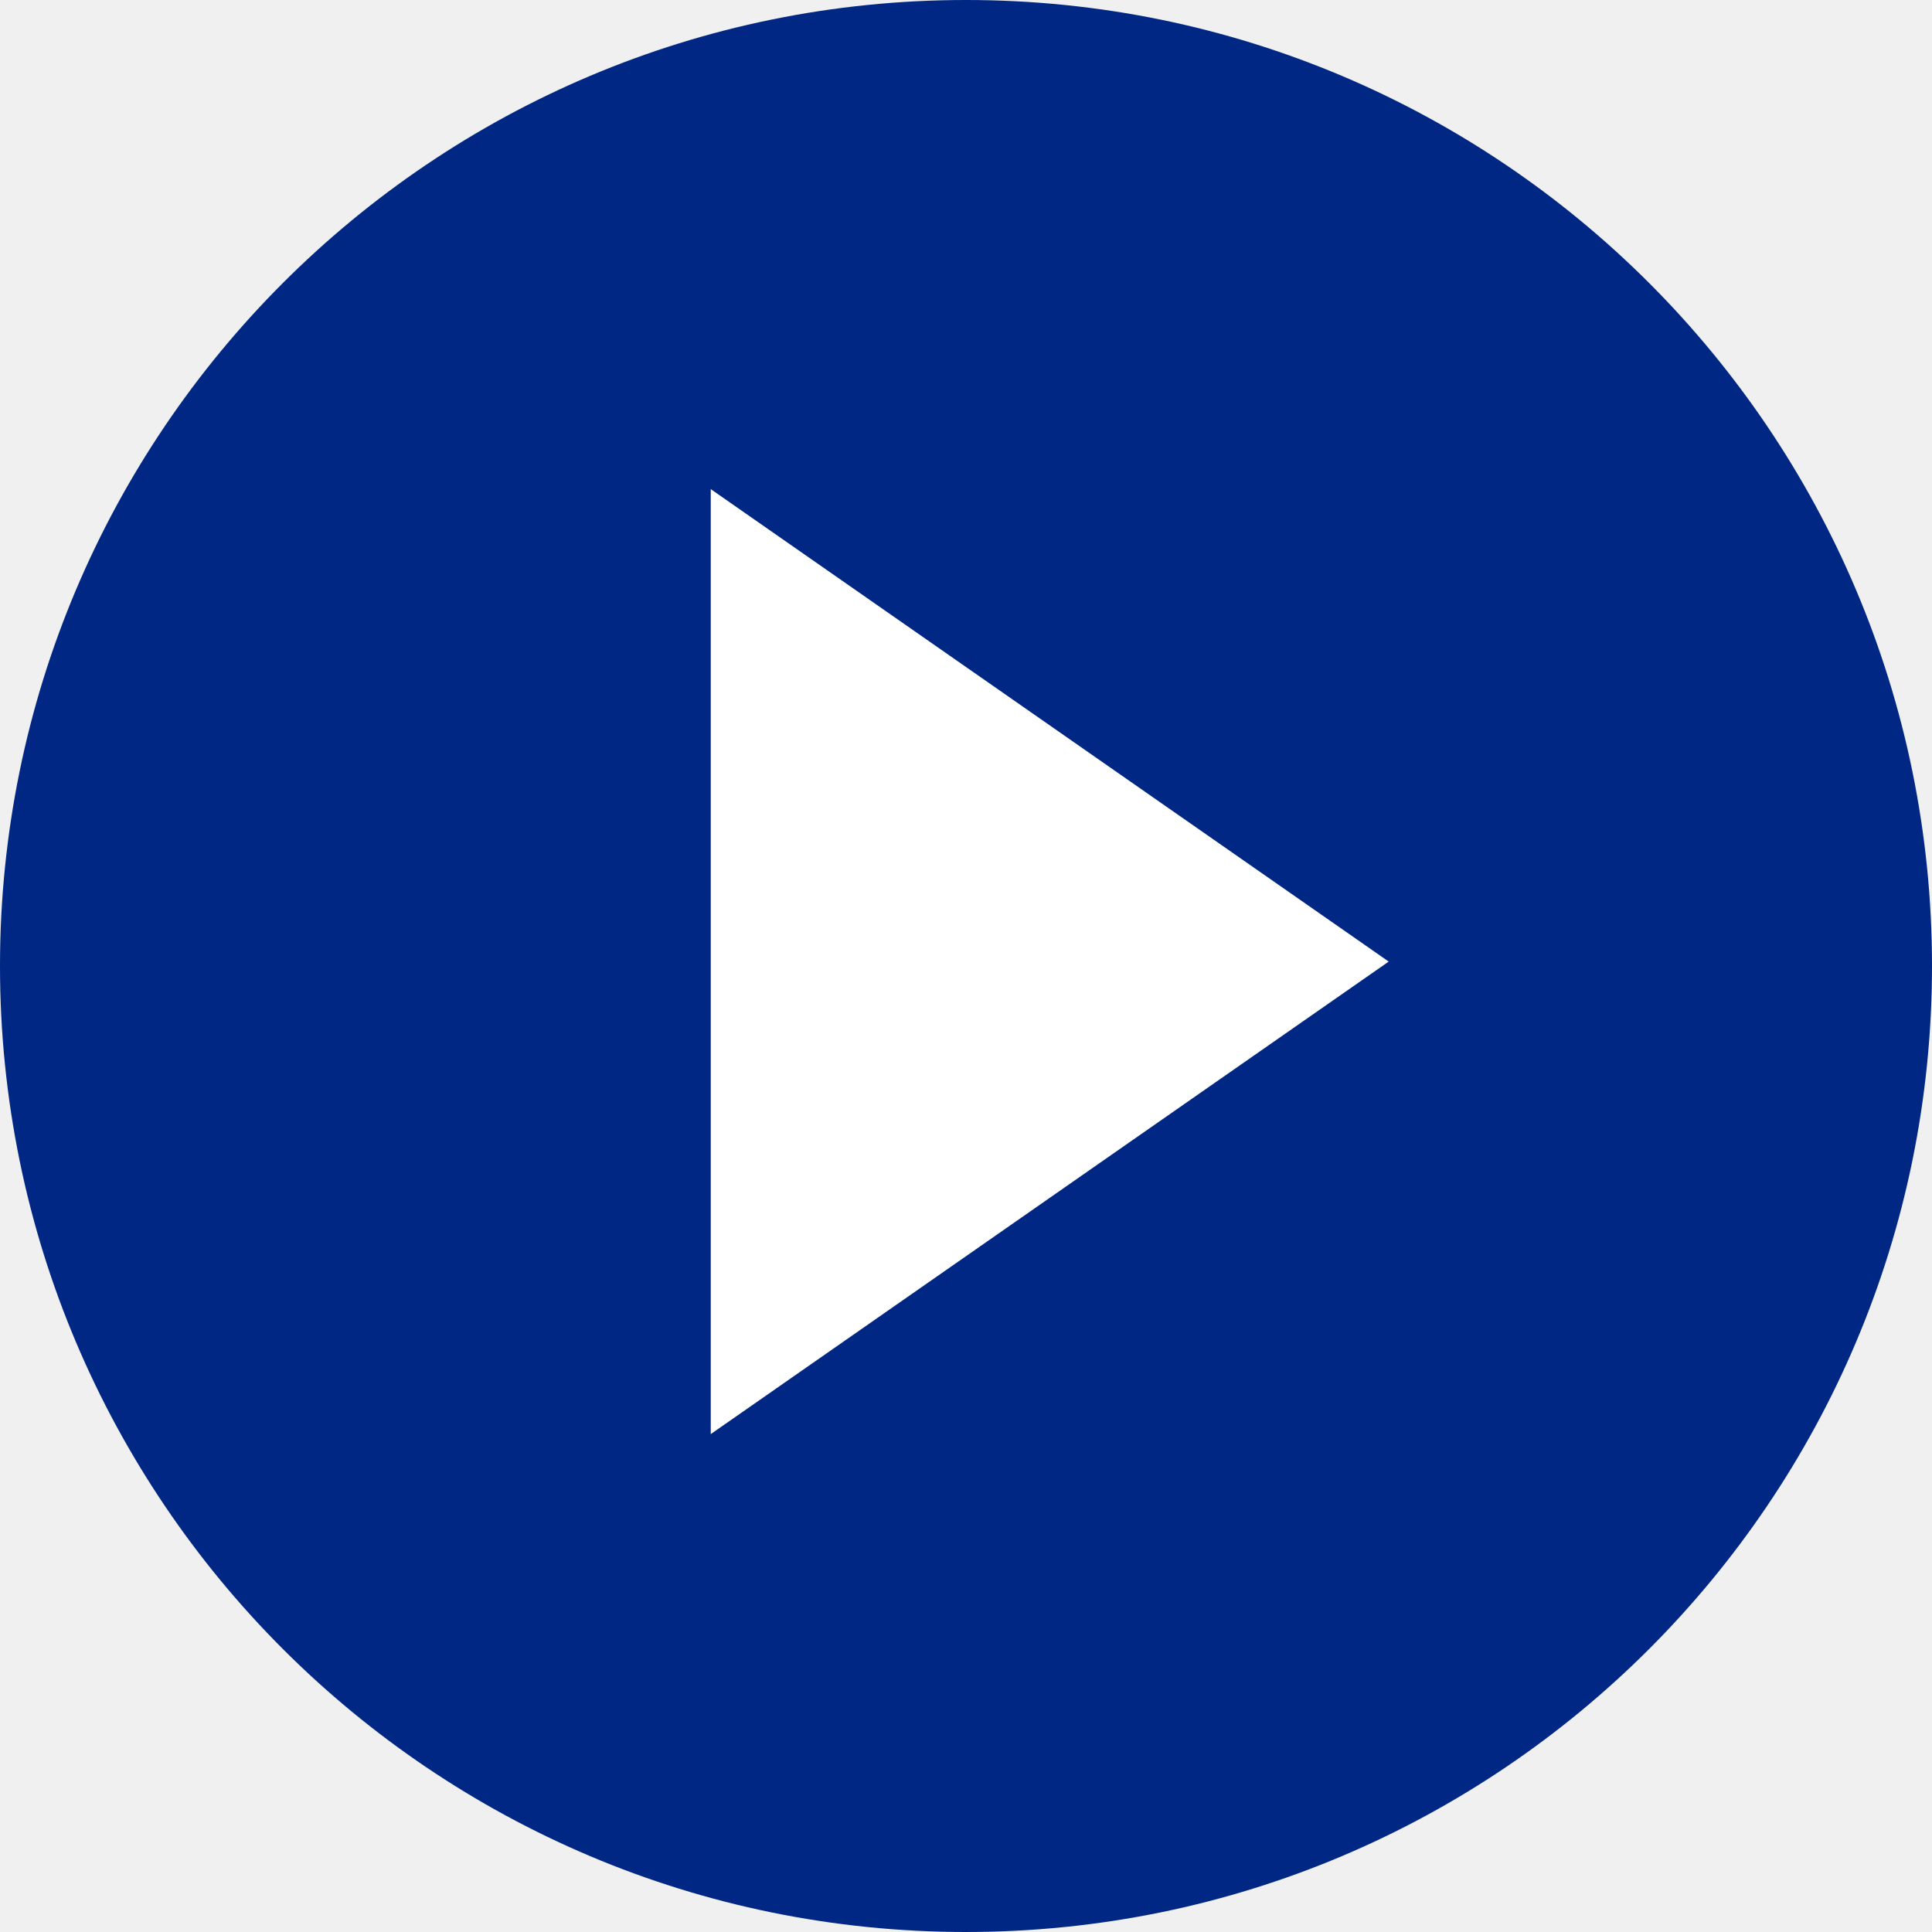
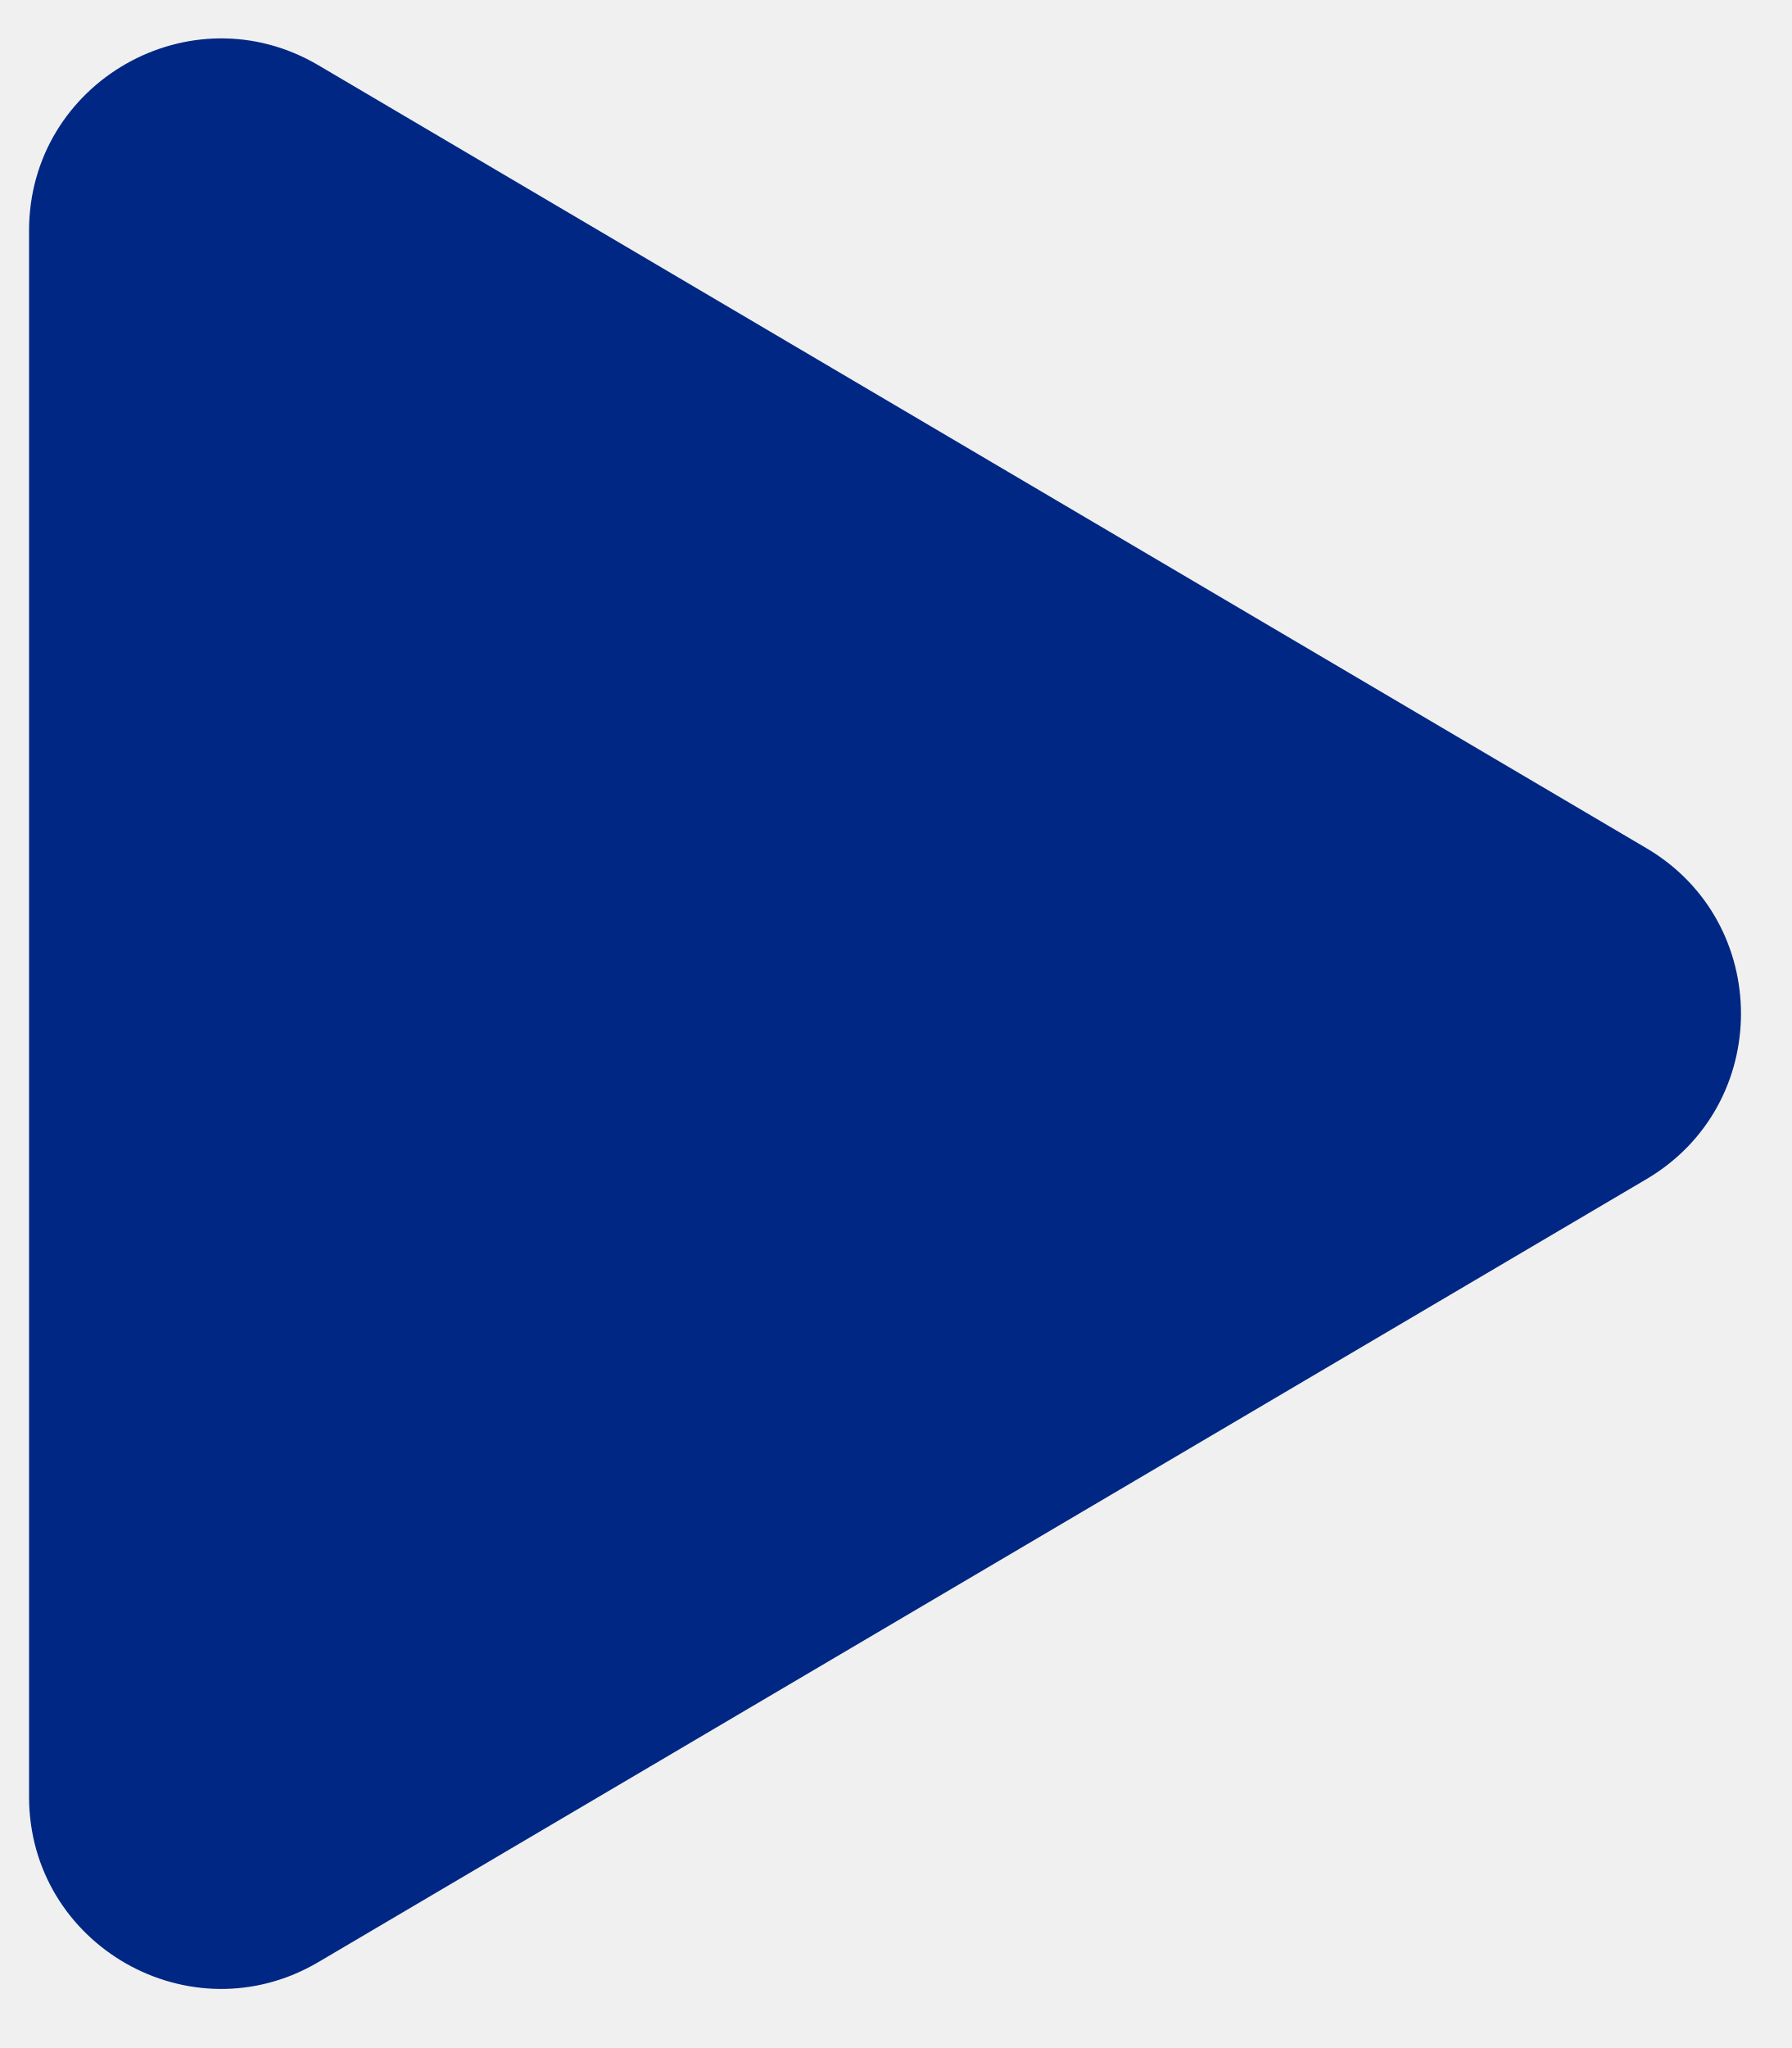
- <svg xmlns="http://www.w3.org/2000/svg" width="42" height="42" viewBox="0 0 42 42" fill="none">
-   <path fill-rule="evenodd" clip-rule="evenodd" d="M21 42C32.598 42 42 32.598 42 21C42 9.402 32.598 0 21 0C9.402 0 0 9.402 0 21C0 32.598 9.402 42 21 42Z" fill="#002783" />
-   <path fill-rule="evenodd" clip-rule="evenodd" d="M15.451 10.633L30.189 20.904L15.451 31.176L15.451 10.633Z" fill="white" />
+ <svg xmlns="http://www.w3.org/2000/svg" width="28" height="32">
+   <path d="M25.733 13.254c1.968 1.16 1.968 4.008 0 5.169L4.977 30.657c-2 1.179-4.523-.263-4.523-2.584V3.605c0-2.322 2.524-3.764 4.523-2.585l20.756 12.234z" fill="#002783" />
</svg>
